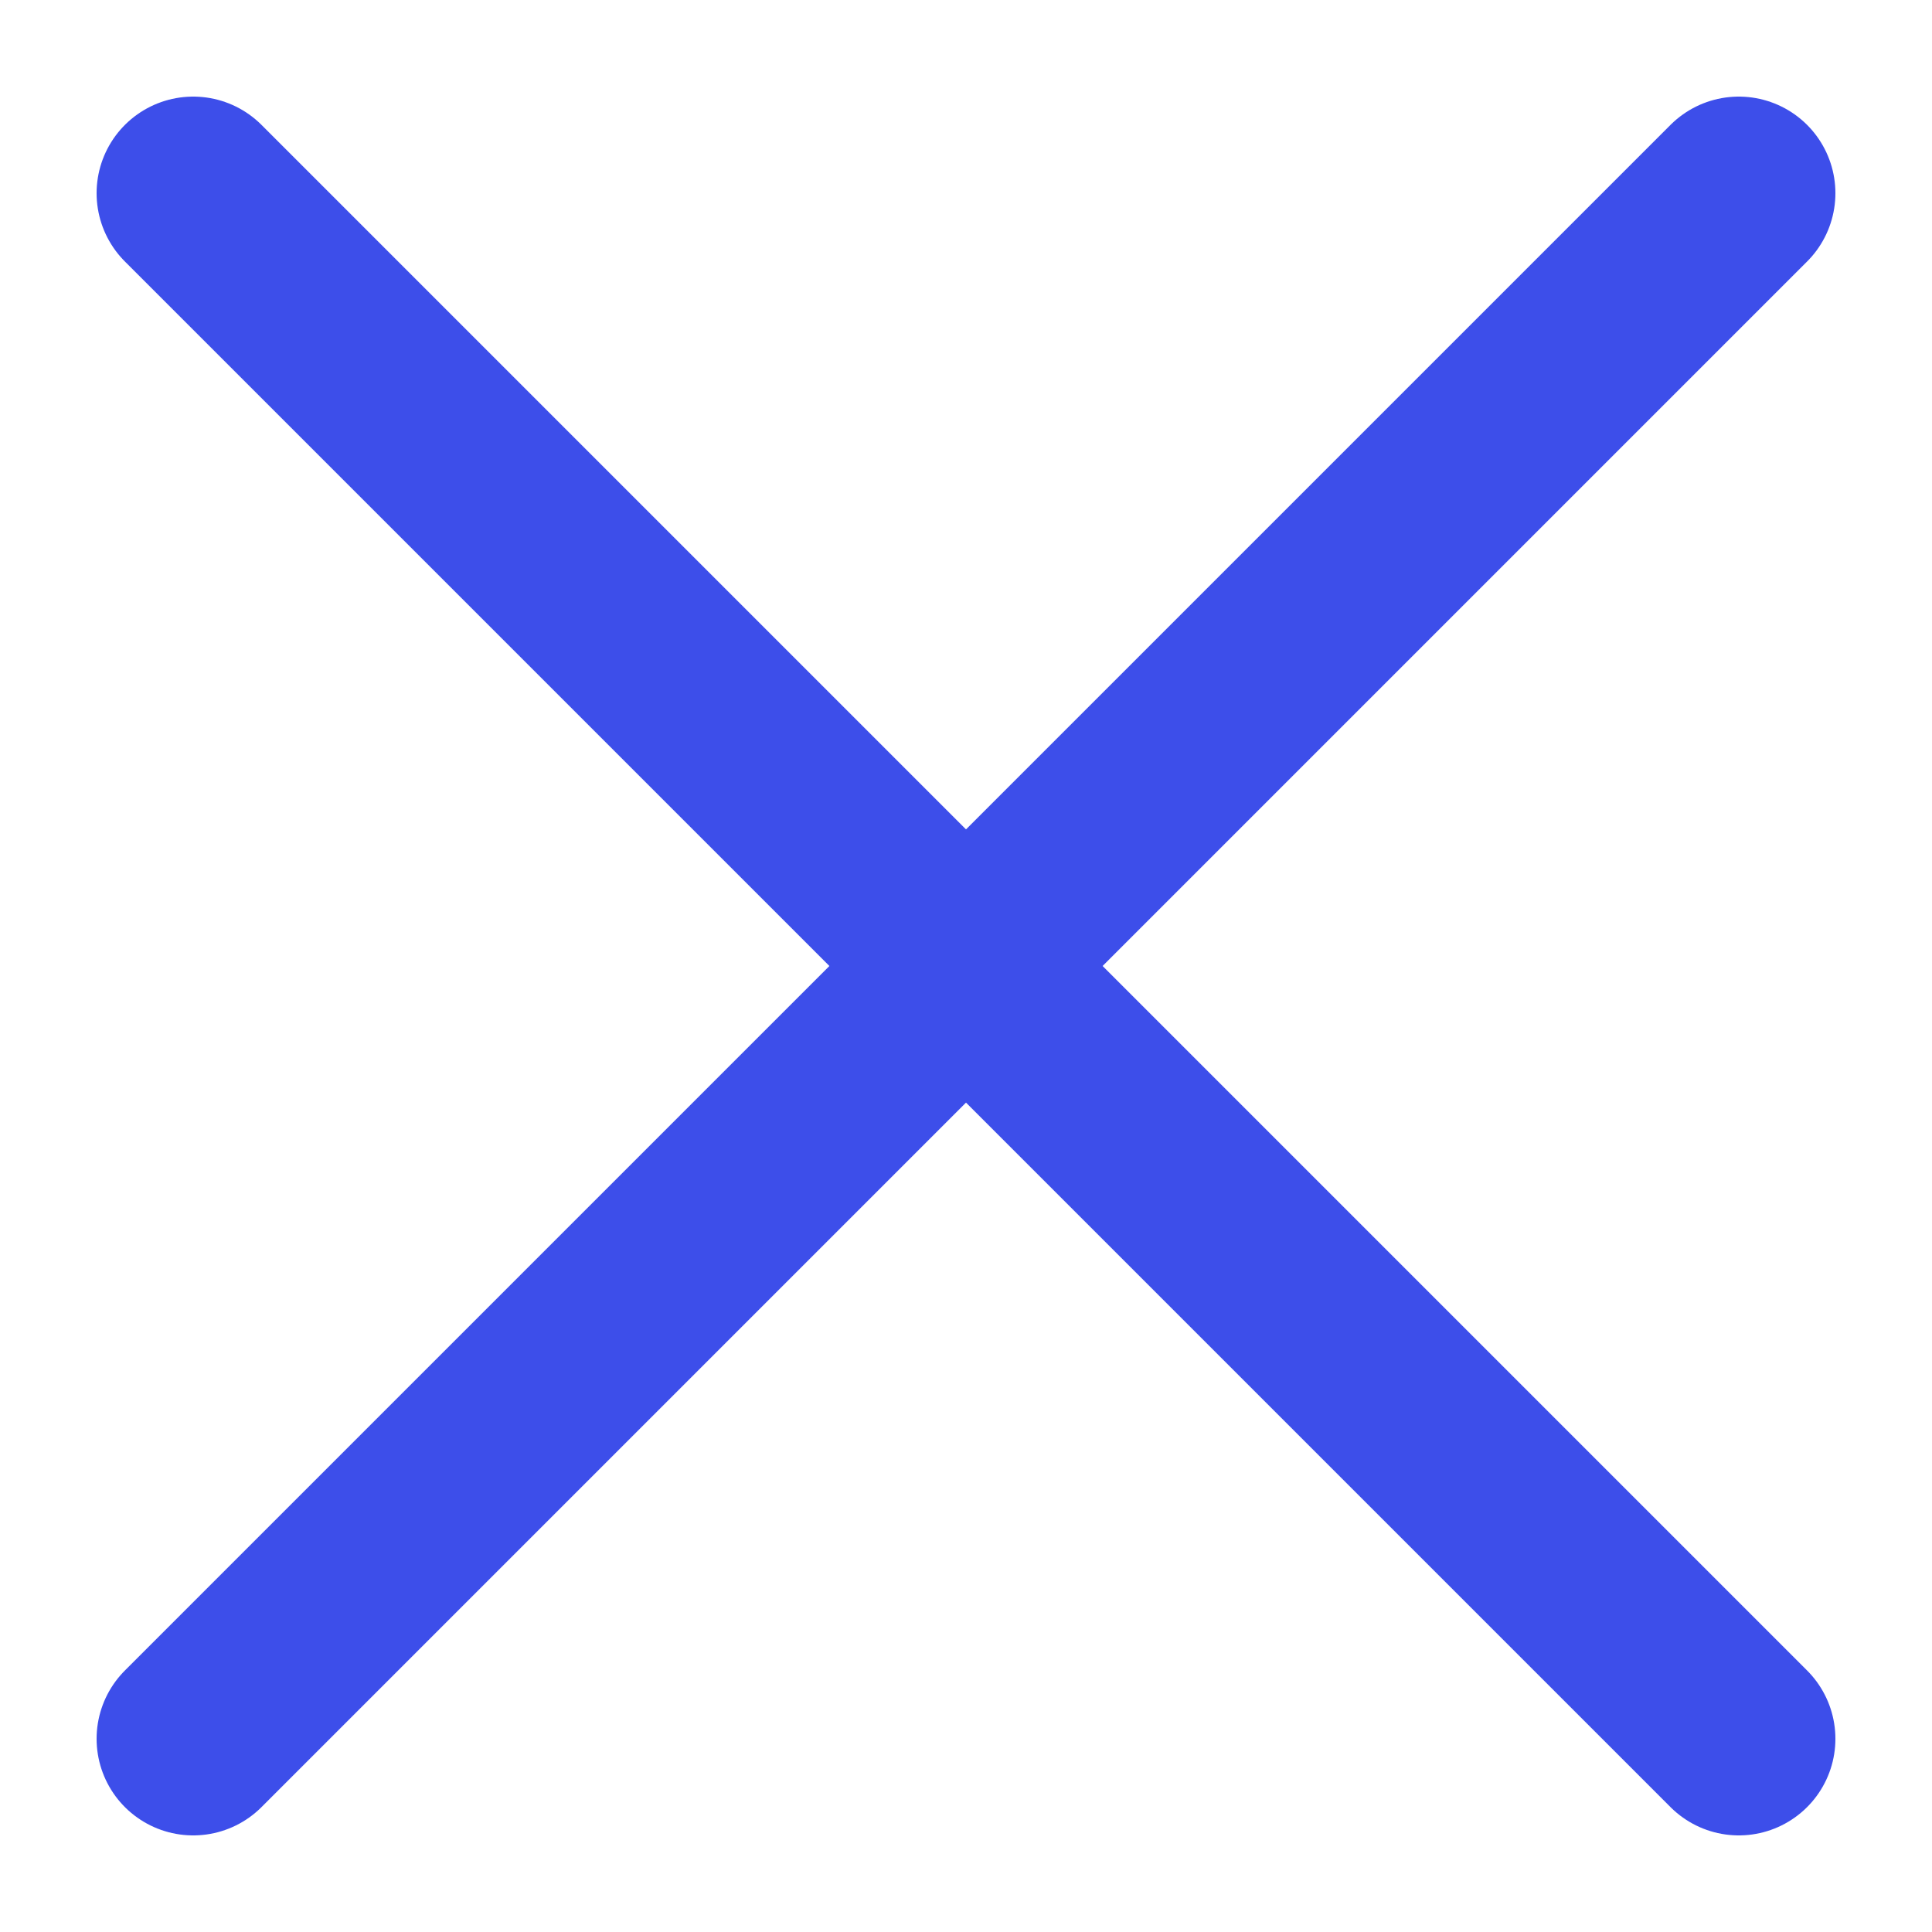
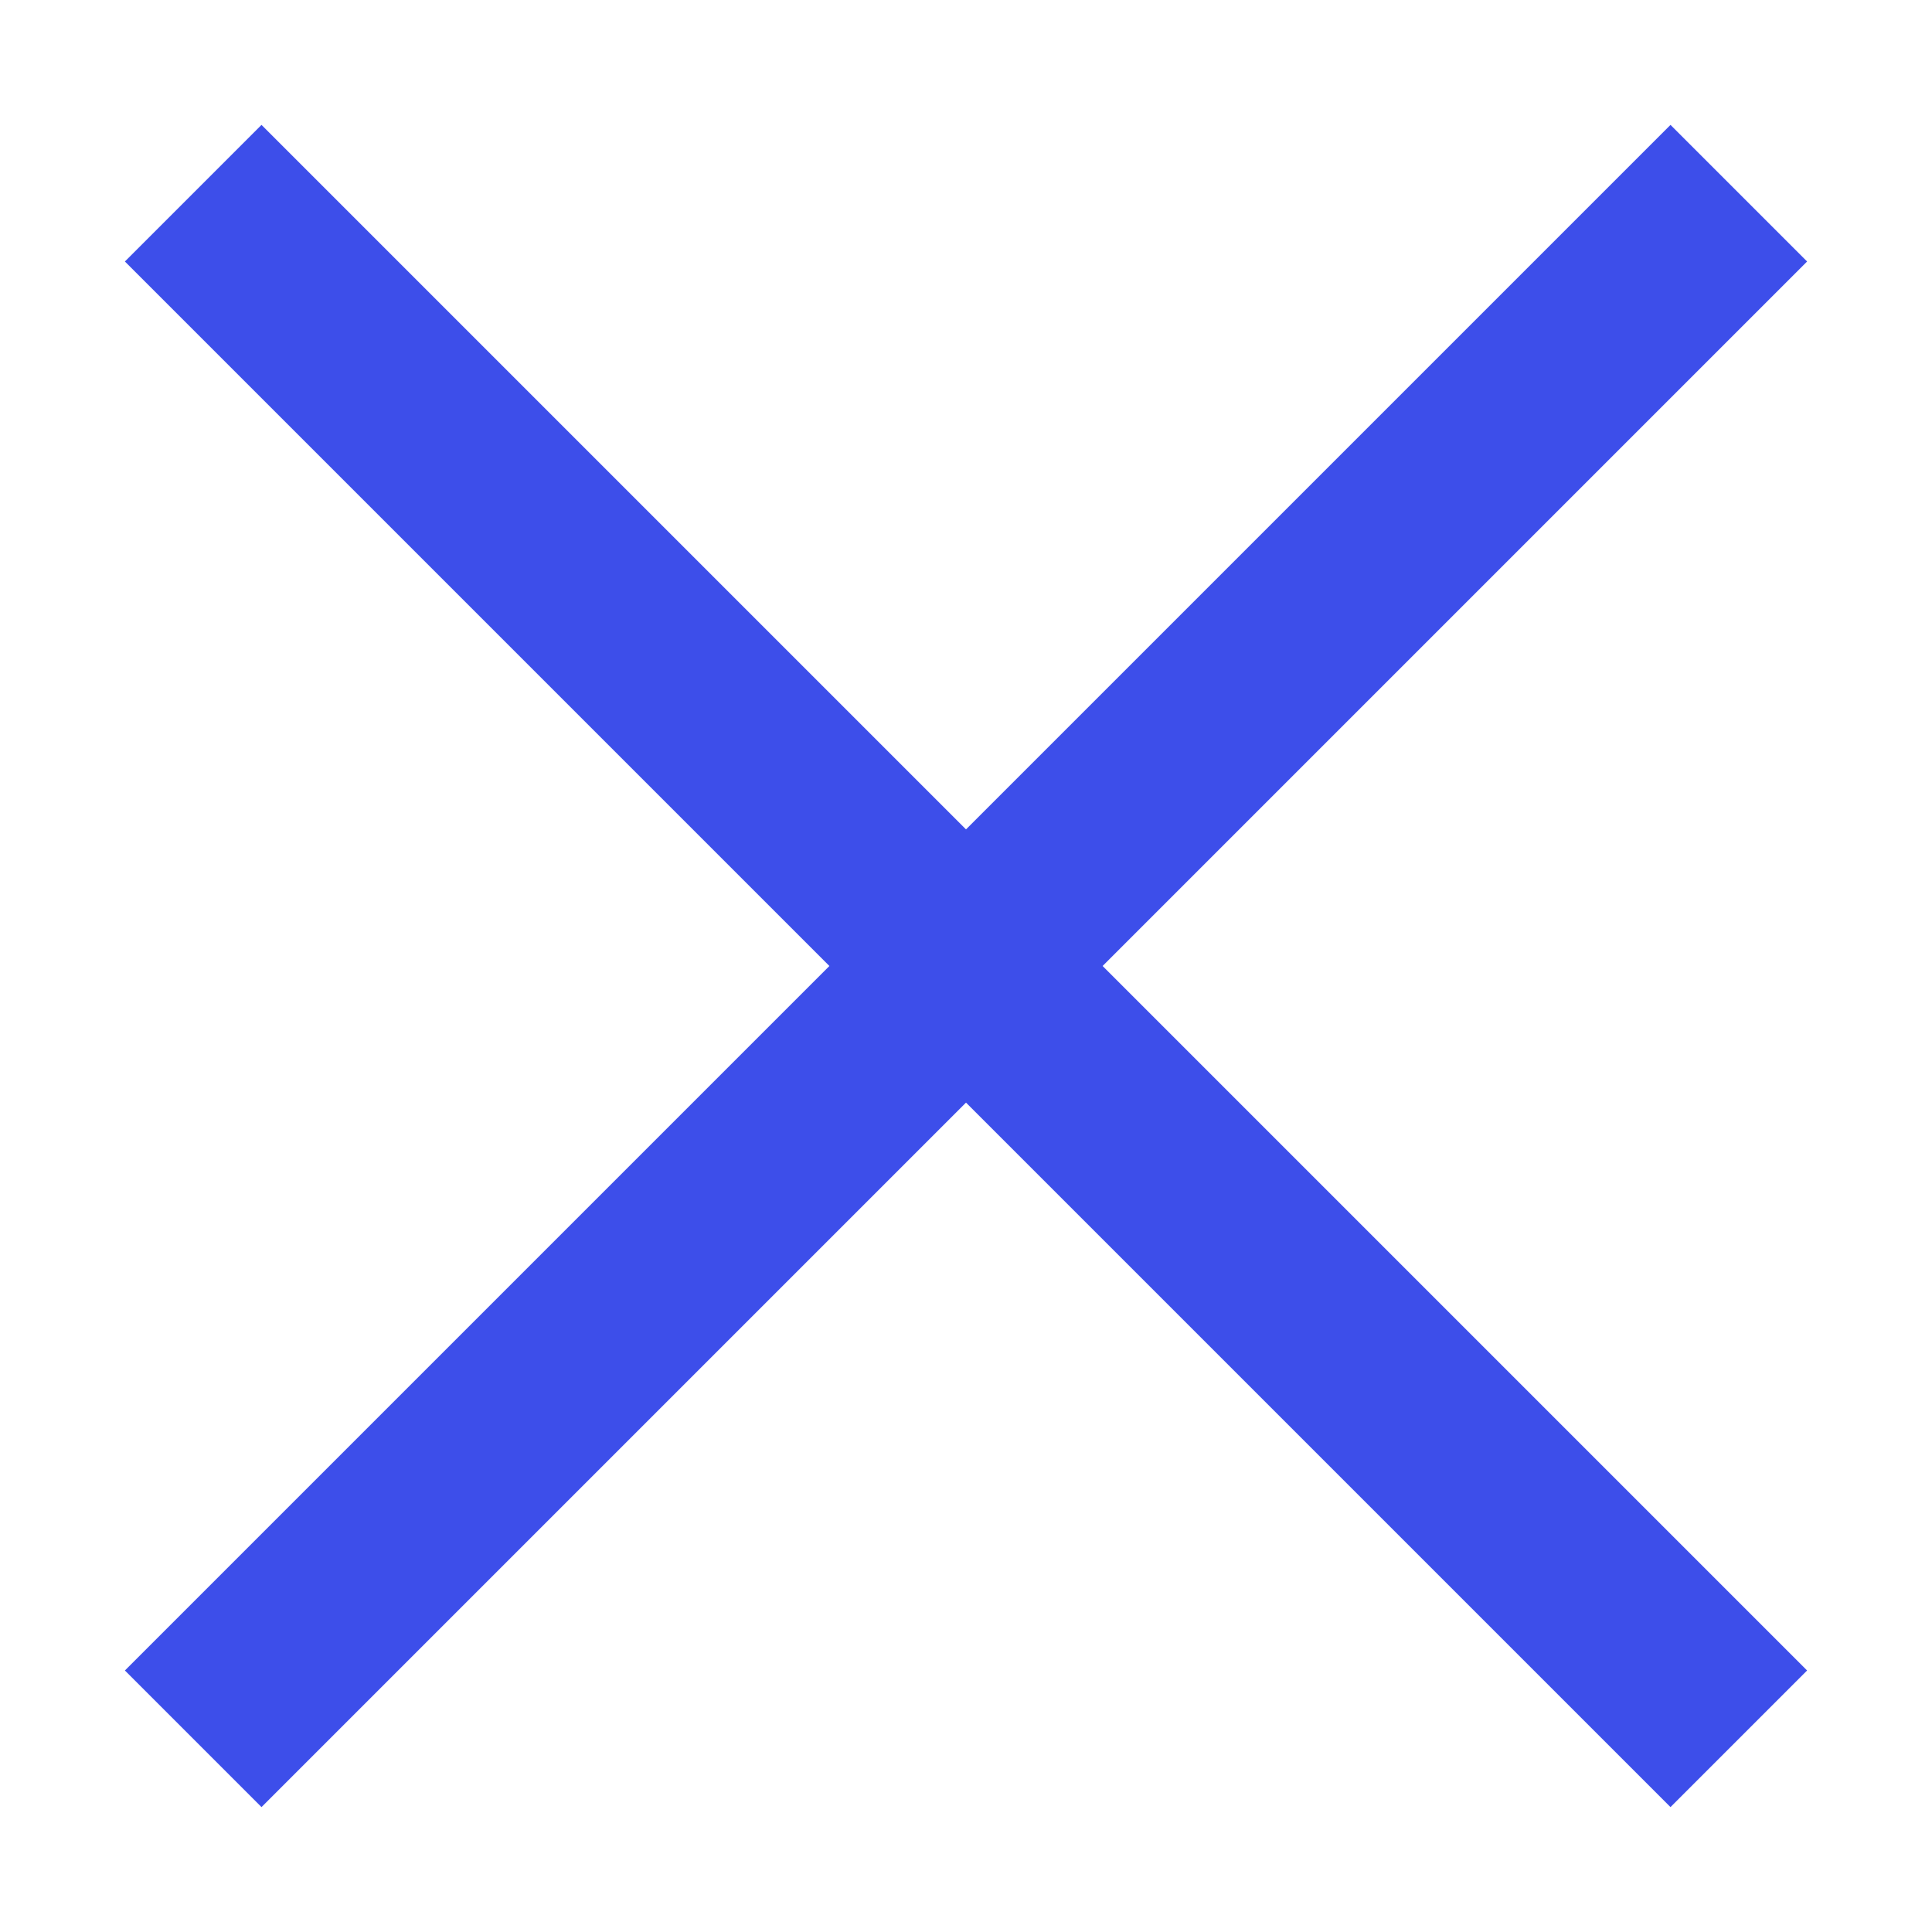
<svg xmlns="http://www.w3.org/2000/svg" width="10" height="10" viewBox="0 0 10 10" fill="none">
-   <path d="M1 9L9 1" stroke="#3D4EEA" stroke-miterlimit="10" stroke-linecap="round" stroke-linejoin="round" />
-   <path d="M9 9L1 1" stroke="#3D4EEA" stroke-miterlimit="10" stroke-linecap="round" stroke-linejoin="round" />
+   <path d="M1 9L9 1" stroke="#3D4EEA" stroke-miterlimit="10" strokeLinecap="round" stroke-linejoin="round" />
+   <path d="M9 9L1 1" stroke="#3D4EEA" stroke-miterlimit="10" strokeLinecap="round" stroke-linejoin="round" />
</svg>
